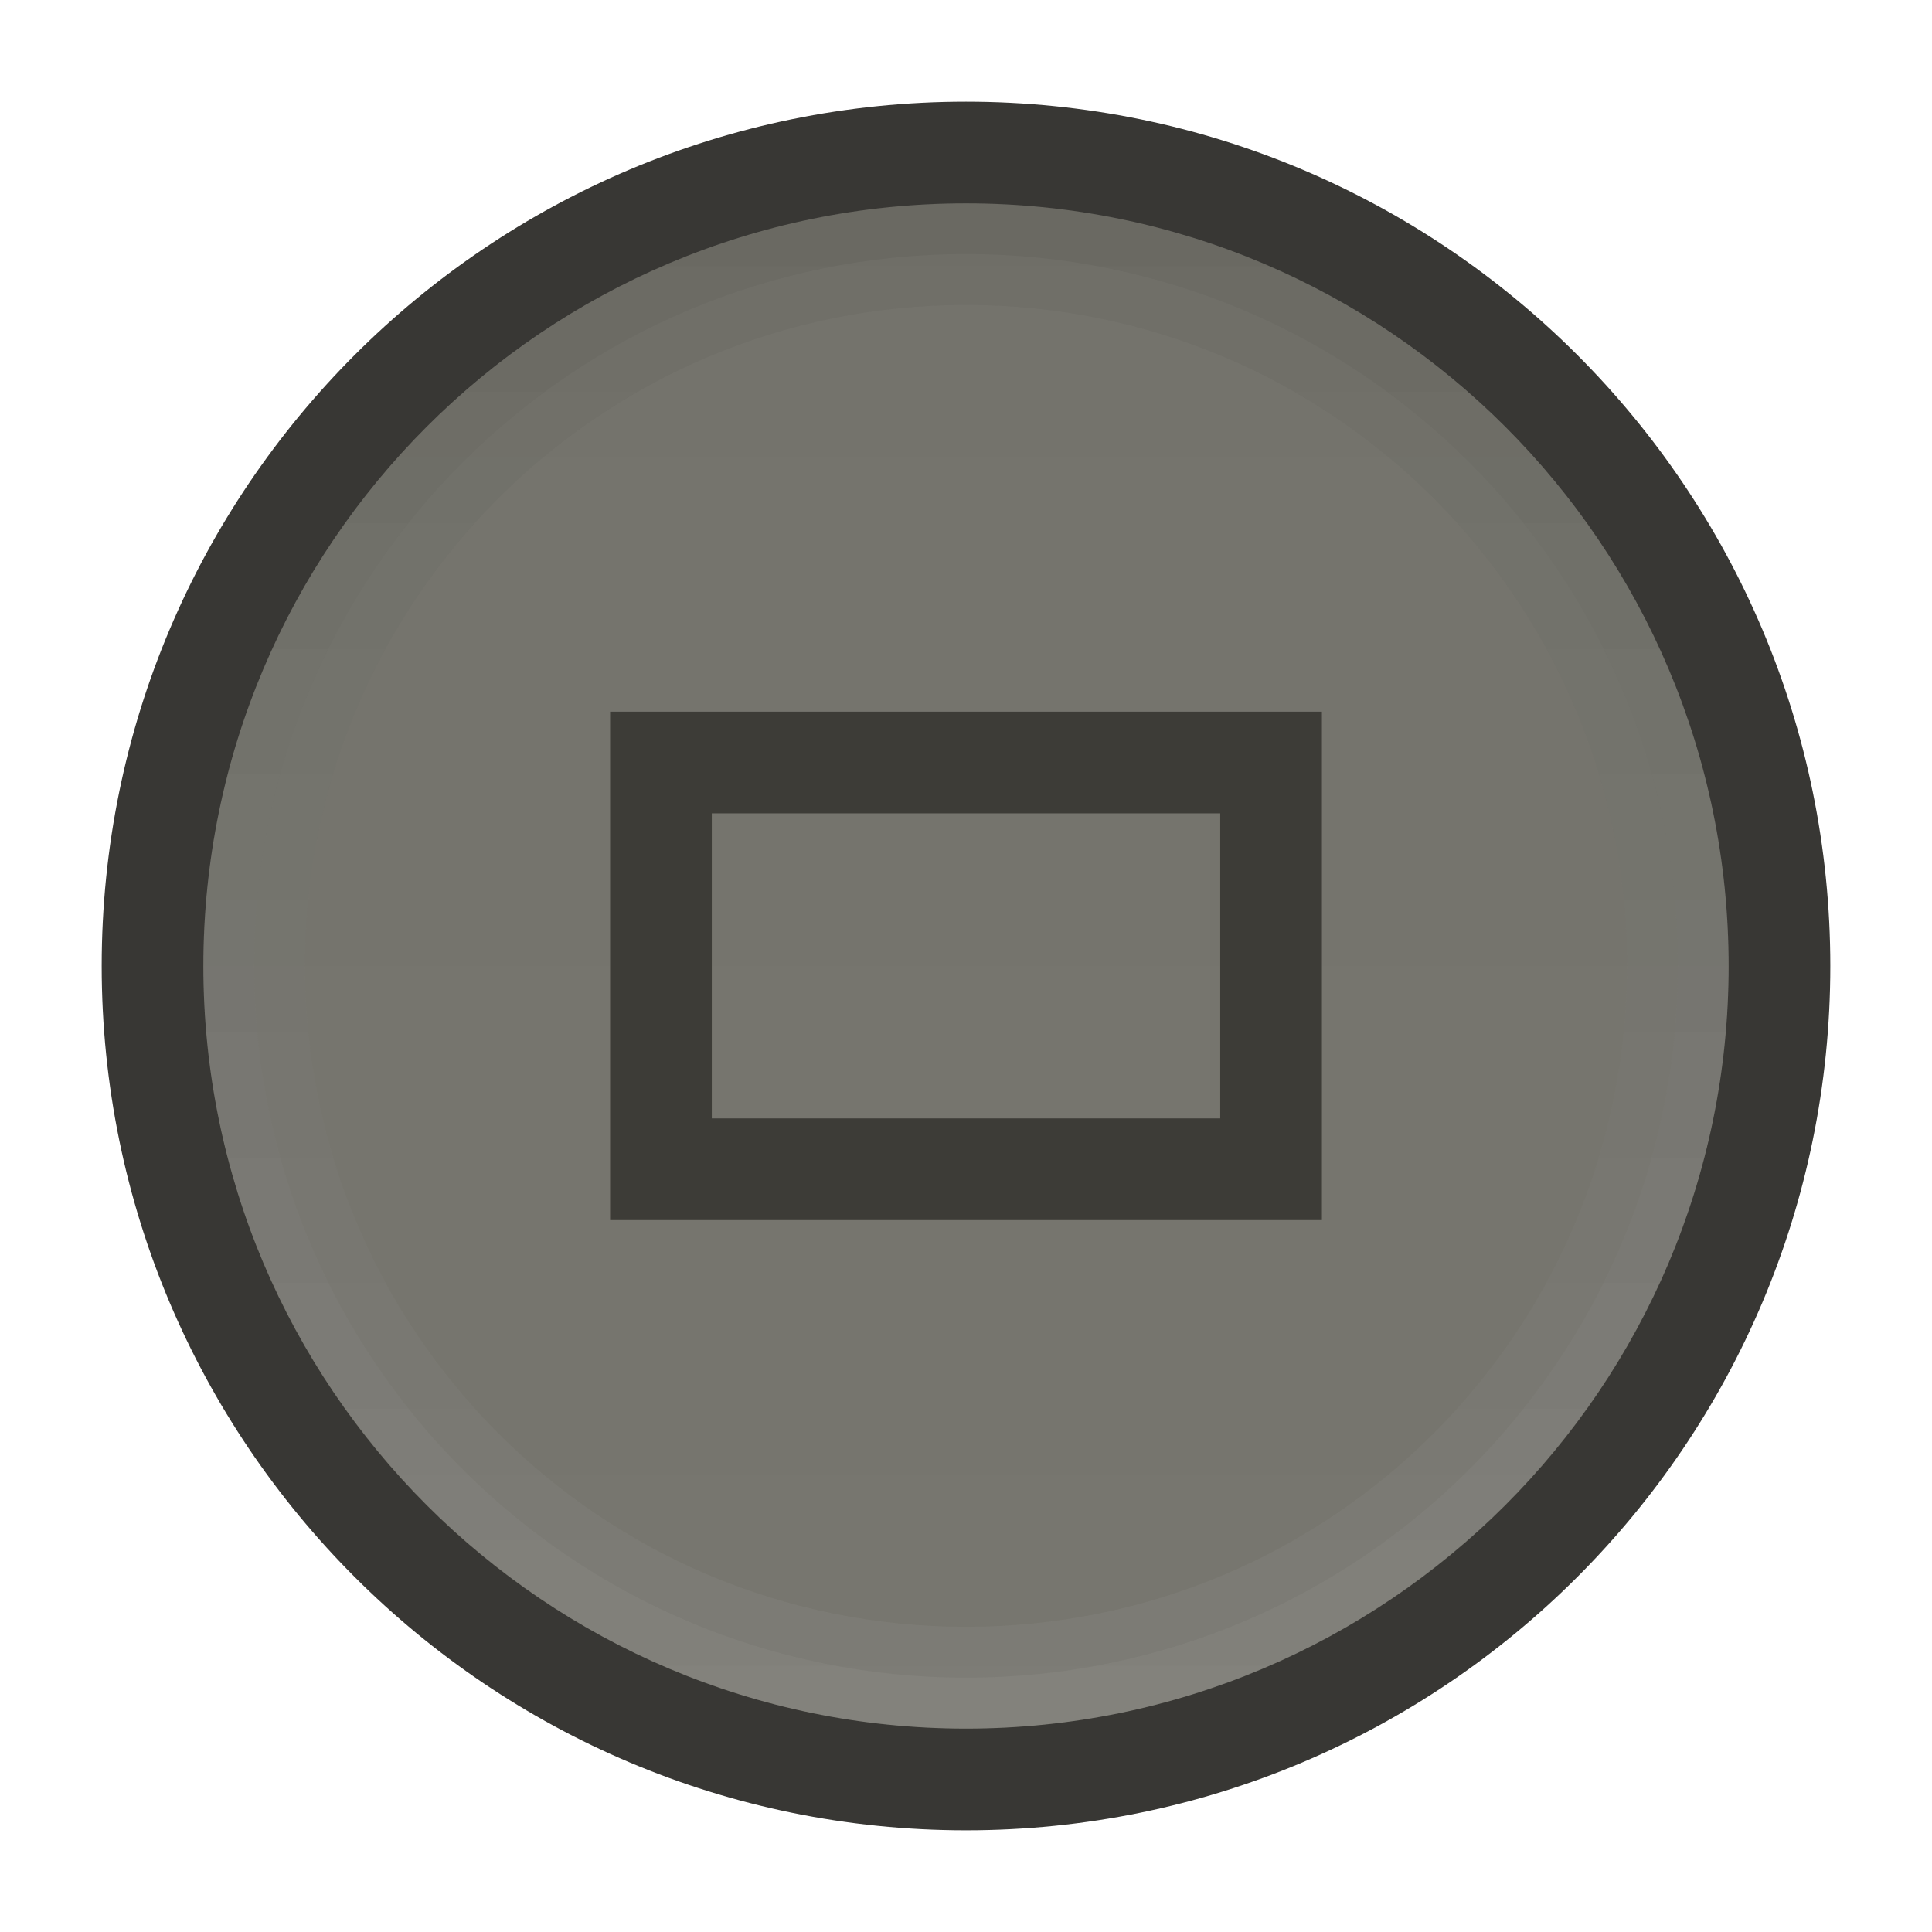
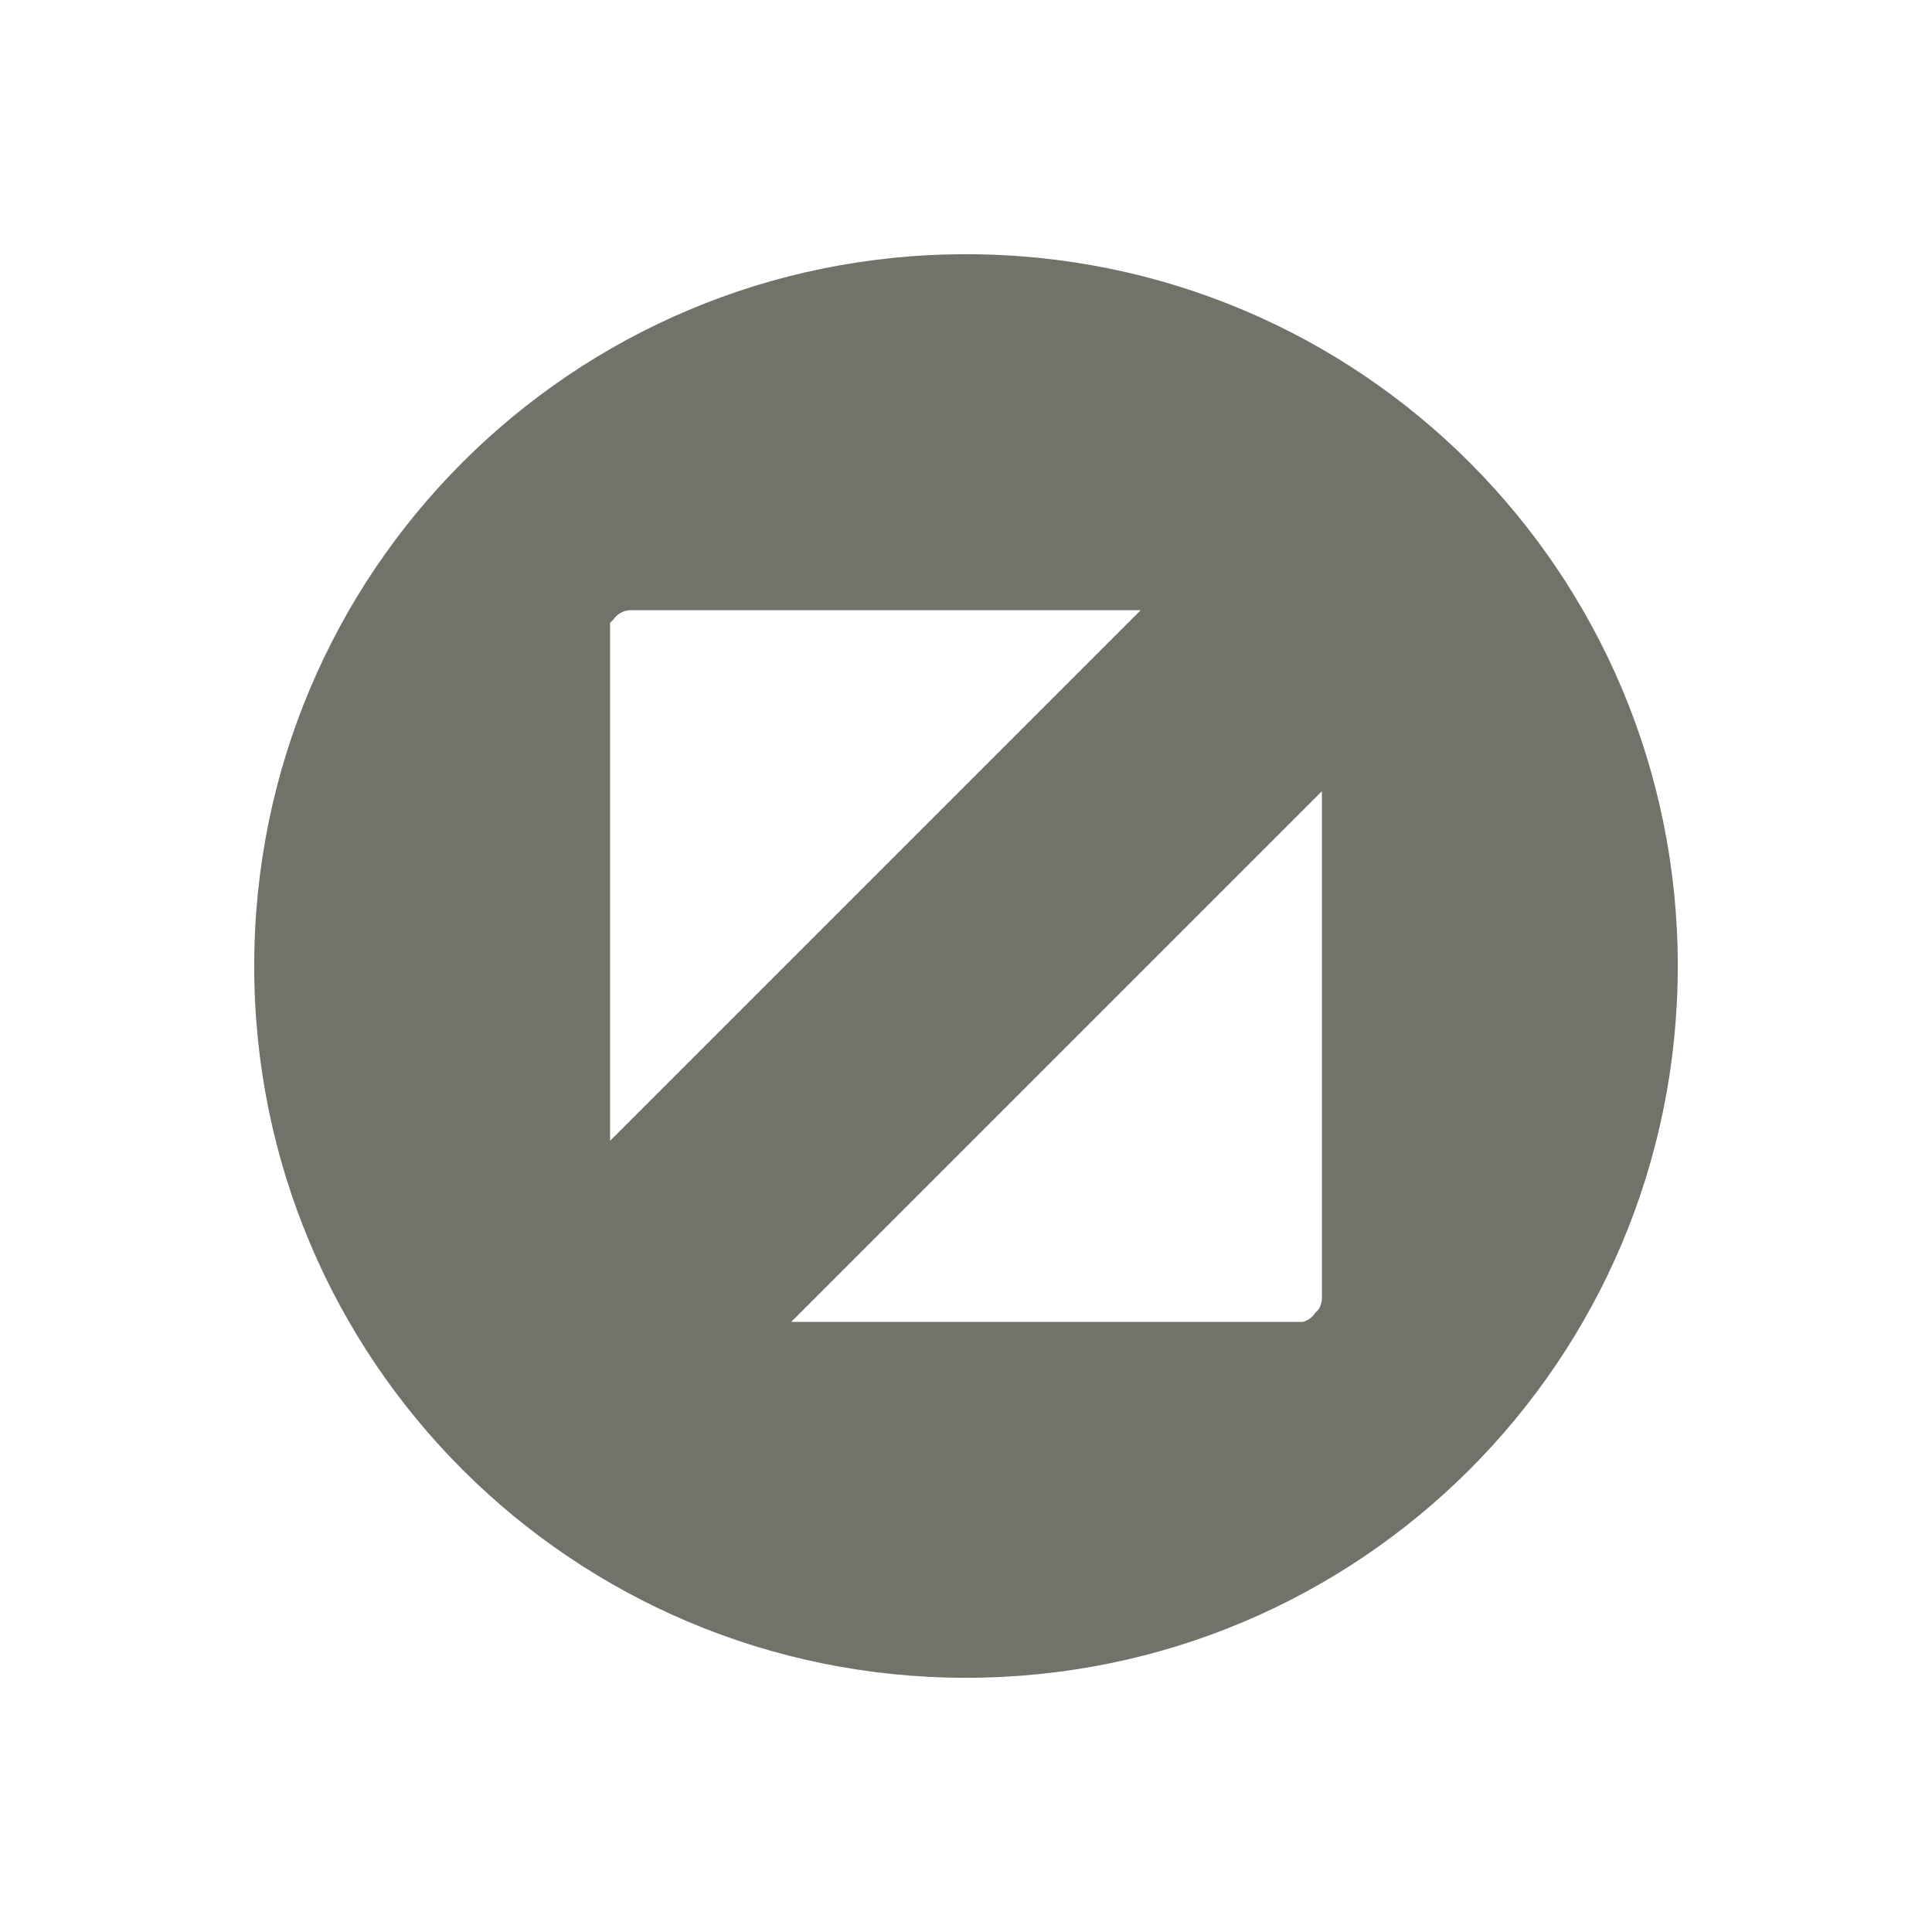
- <svg xmlns="http://www.w3.org/2000/svg" xmlns:xlink="http://www.w3.org/1999/xlink" width="19" height="19" id="svg4770" version="1.1" viewBox="0 0 19 19">
-   <defs id="defs4772">
-     <linearGradient xlink:href="#linearGradient4289" id="linearGradient5936" gradientUnits="userSpaceOnUse" gradientTransform="translate(-1072.362,-1053.362)" x1="2" y1="1062.862" x2="17" y2="1062.862" />
-     <linearGradient id="linearGradient4289">
-       <stop id="stop4518" offset="0" style="stop-color:#77766f;stop-opacity:1" />
-       <stop id="stop4520" offset="1" style="stop-color:#74736c;stop-opacity:1" />
+ <svg xmlns="http://www.w3.org/2000/svg" xmlns:ns1="http://www.openswatchbook.org/uri/2009/osb" id="svg4486" height="19" viewBox="0 0 19 19" width="19" version="1.1">
+   <defs id="defs10">
+     <linearGradient id="linearGradient3781" ns1:paint="solid">
+       <stop style="stop-color:#000000;stop-opacity:1;" offset="0" id="stop3783" />
    </linearGradient>
-     <linearGradient id="linearGradient4297">
-       <stop style="stop-color:#ffffff;stop-opacity:1;" offset="0" id="stop4523" />
-       <stop style="stop-color:#000000;stop-opacity:1" offset="1" id="stop4525" />
-     </linearGradient>
-     <linearGradient xlink:href="#linearGradient4297" id="linearGradient7531" gradientUnits="userSpaceOnUse" gradientTransform="matrix(0,-1,1,0,0,-3.4765625e-5)" x1="-1070.362" y1="9" x2="-1055.362" y2="9" />
-     <linearGradient xlink:href="#linearGradient4297" id="linearGradient7537" gradientUnits="userSpaceOnUse" gradientTransform="matrix(0,-1.035712,1.035712,0,-0.3392617,-37.95674)" x1="-1070.104" y1="9.5" x2="-1055.621" y2="9.5" />
  </defs>
-   <g id="layer1" transform="translate(287.3571,-522.8622)">
-     <g style="display:inline" transform="translate(-287.3571,-530.5)" id="use4323">
-       <circle style="color:#000000;fill:#383734;fill-opacity:1;fill-rule:nonzero;stroke:none;stroke-width:8;marker:none;visibility:visible;display:inline;overflow:visible;enable-background:accumulate" id="circle5926" cx="9.5" cy="1062.862" r="8.5" d="m 18,1062.862 a 8.5,8.5 0 0 1 -8.5,8.5 8.5,8.5 0 0 1 -8.5,-8.5 8.5,8.5 0 0 1 8.5,-8.5 8.5,8.5 0 0 1 8.5,8.5 z" />
-       <circle r="7.5" cy="9.5" cx="-1062.862" id="circle5928" style="color:#000000;fill:url(#linearGradient5936);fill-opacity:1;fill-rule:nonzero;stroke:none;stroke-width:8;marker:none;visibility:visible;display:inline;overflow:visible;enable-background:accumulate" transform="matrix(0,-1,1,0,0,0)" d="m -1055.362,9.5 a 7.5,7.5 0 0 1 -7.5,7.5 7.5,7.5 0 0 1 -7.5,-7.5 7.5,7.5 0 0 1 7.5,-7.5 7.5,7.5 0 0 1 7.5,7.5 z" />
-       <path style="font-style:normal;font-variant:normal;font-weight:normal;font-stretch:normal;text-indent:0;text-align:start;text-decoration:none;line-height:normal;letter-spacing:normal;word-spacing:normal;text-transform:none;direction:ltr;block-progression:tb;writing-mode:lr-tb;text-anchor:start;baseline-shift:baseline;opacity:0.05;color:#000000;color-interpolation:sRGB;color-interpolation-filters:linearRGB;fill:url(#linearGradient7531);fill-opacity:1;stroke:none;stroke-width:1;marker:none;visibility:visible;display:inline;overflow:visible;isolation:auto;mix-blend-mode:normal;enable-background:accumulate;clip-rule:nonzero;color-rendering:auto;image-rendering:auto;shape-rendering:auto;text-rendering:auto;font-family:sans-serif;-inkscape-font-specification:sans-serif" d="m 2,1062.861 c 0,4.136 3.364,7.5 7.5,7.5 4.136,0 7.5,-3.364 7.5,-7.5 0,-4.136 -3.364,-7.5 -7.5,-7.5 -4.136,0 -7.5,3.364 -7.5,7.5 z m 1,0 c 0,-3.596 2.904,-6.5 6.5,-6.5 3.596,0 6.5,2.904 6.5,6.5 0,3.596 -2.904,6.5 -6.5,6.5 -3.596,0 -6.5,-2.904 -6.5,-6.5 z" id="circle5930" />
-       <path style="font-style:normal;font-variant:normal;font-weight:normal;font-stretch:normal;text-indent:0;text-align:start;text-decoration:none;line-height:normal;letter-spacing:normal;word-spacing:normal;text-transform:none;direction:ltr;block-progression:tb;writing-mode:lr-tb;text-anchor:start;baseline-shift:baseline;opacity:0.05;color:#000000;color-interpolation:sRGB;color-interpolation-filters:linearRGB;fill:url(#linearGradient7537);fill-opacity:1;stroke:none;stroke-width:0.5;marker:none;visibility:visible;display:inline;overflow:visible;isolation:auto;mix-blend-mode:normal;enable-background:accumulate;clip-rule:nonzero;color-rendering:auto;image-rendering:auto;shape-rendering:auto;text-rendering:auto;font-family:sans-serif;-inkscape-font-specification:sans-serif" d="m 2,1062.861 c 0,4.139 3.361,7.5 7.5,7.5 4.139,0 7.5,-3.361 7.5,-7.5 0,-4.139 -3.361,-7.5 -7.5,-7.5 -4.139,0 -7.5,3.361 -7.5,7.5 z m 0.5,0 c 0,-3.869 3.131,-7 7,-7 3.869,0 7,3.131 7,7 0,3.869 -3.131,7 -7,7 -3.869,0 -7,-3.131 -7,-7 z" id="circle5932" />
-       <rect style="color:#000000;fill:none;stroke:none;stroke-width:1;marker:none;visibility:visible;display:inline;overflow:visible;enable-background:accumulate" id="rect5934" width="19" height="19" x="-7.3563765e-06" y="1053.362" />
+   <g id="layer1" transform="translate(290.21 -522.86)">
+     <g id="g4113" transform="translate(-289.71 -511)">
+       <rect id="rect4539" style="color:#000000;fill:none" height="19" width="19" y="1033.86" x="-0.5" />
+       <path style="fill:#72716a;fill-opacity:1;stroke:none" d="m 2,1043.36 c 0,3.873 3.127,7 7,7 3.873,0 7,-3.127 7,-7 0,-3.873 -3.127,-7 -7,-7 -3.873,0 -7,3.127 -7,7 z m 3.5,1.719 0,-5 c -8e-4,-0.01 -8e-4,-0.021 0,-0.031 l 0,-0.062 c 0.009,-0.011 0.02,-0.022 0.031,-0.031 0.034,-0.053 0.093,-0.088 0.156,-0.094 l 5.031,0 -5.219,5.219 z m 1.781,1.781 5.219,-5.219 0,5 c -0.003,0.033 -0.013,0.065 -0.031,0.094 -0.009,0.012 -0.02,0.022 -0.031,0.031 -0.028,0.046 -0.073,0.08 -0.125,0.094 -0.01,8e-4 -0.021,8e-4 -0.031,0 l -5,0 z" id="path2985" />
    </g>
-     <path style="font-style:normal;font-variant:normal;font-weight:normal;font-stretch:normal;text-indent:0;text-align:start;text-decoration:none;line-height:normal;letter-spacing:normal;word-spacing:normal;text-transform:none;direction:ltr;block-progression:tb;writing-mode:lr-tb;text-anchor:start;baseline-shift:baseline;color:#000000;color-interpolation:sRGB;color-interpolation-filters:linearRGB;fill:#3d3c37;fill-opacity:1;stroke:none;stroke-width:1;marker:none;visibility:visible;display:inline;overflow:visible;isolation:auto;mix-blend-mode:normal;enable-background:accumulate;clip-rule:nonzero;color-rendering:auto;image-rendering:auto;shape-rendering:auto;text-rendering:auto;font-family:sans-serif;-inkscape-font-specification:sans-serif" d="m -281.357,529.861 0,0.5 0,4.5 7,0 0,-5 -7,0 z m 1,1 5,0 0,3 -5,0 0,-3 z" id="rect4329" />
  </g>
</svg>
